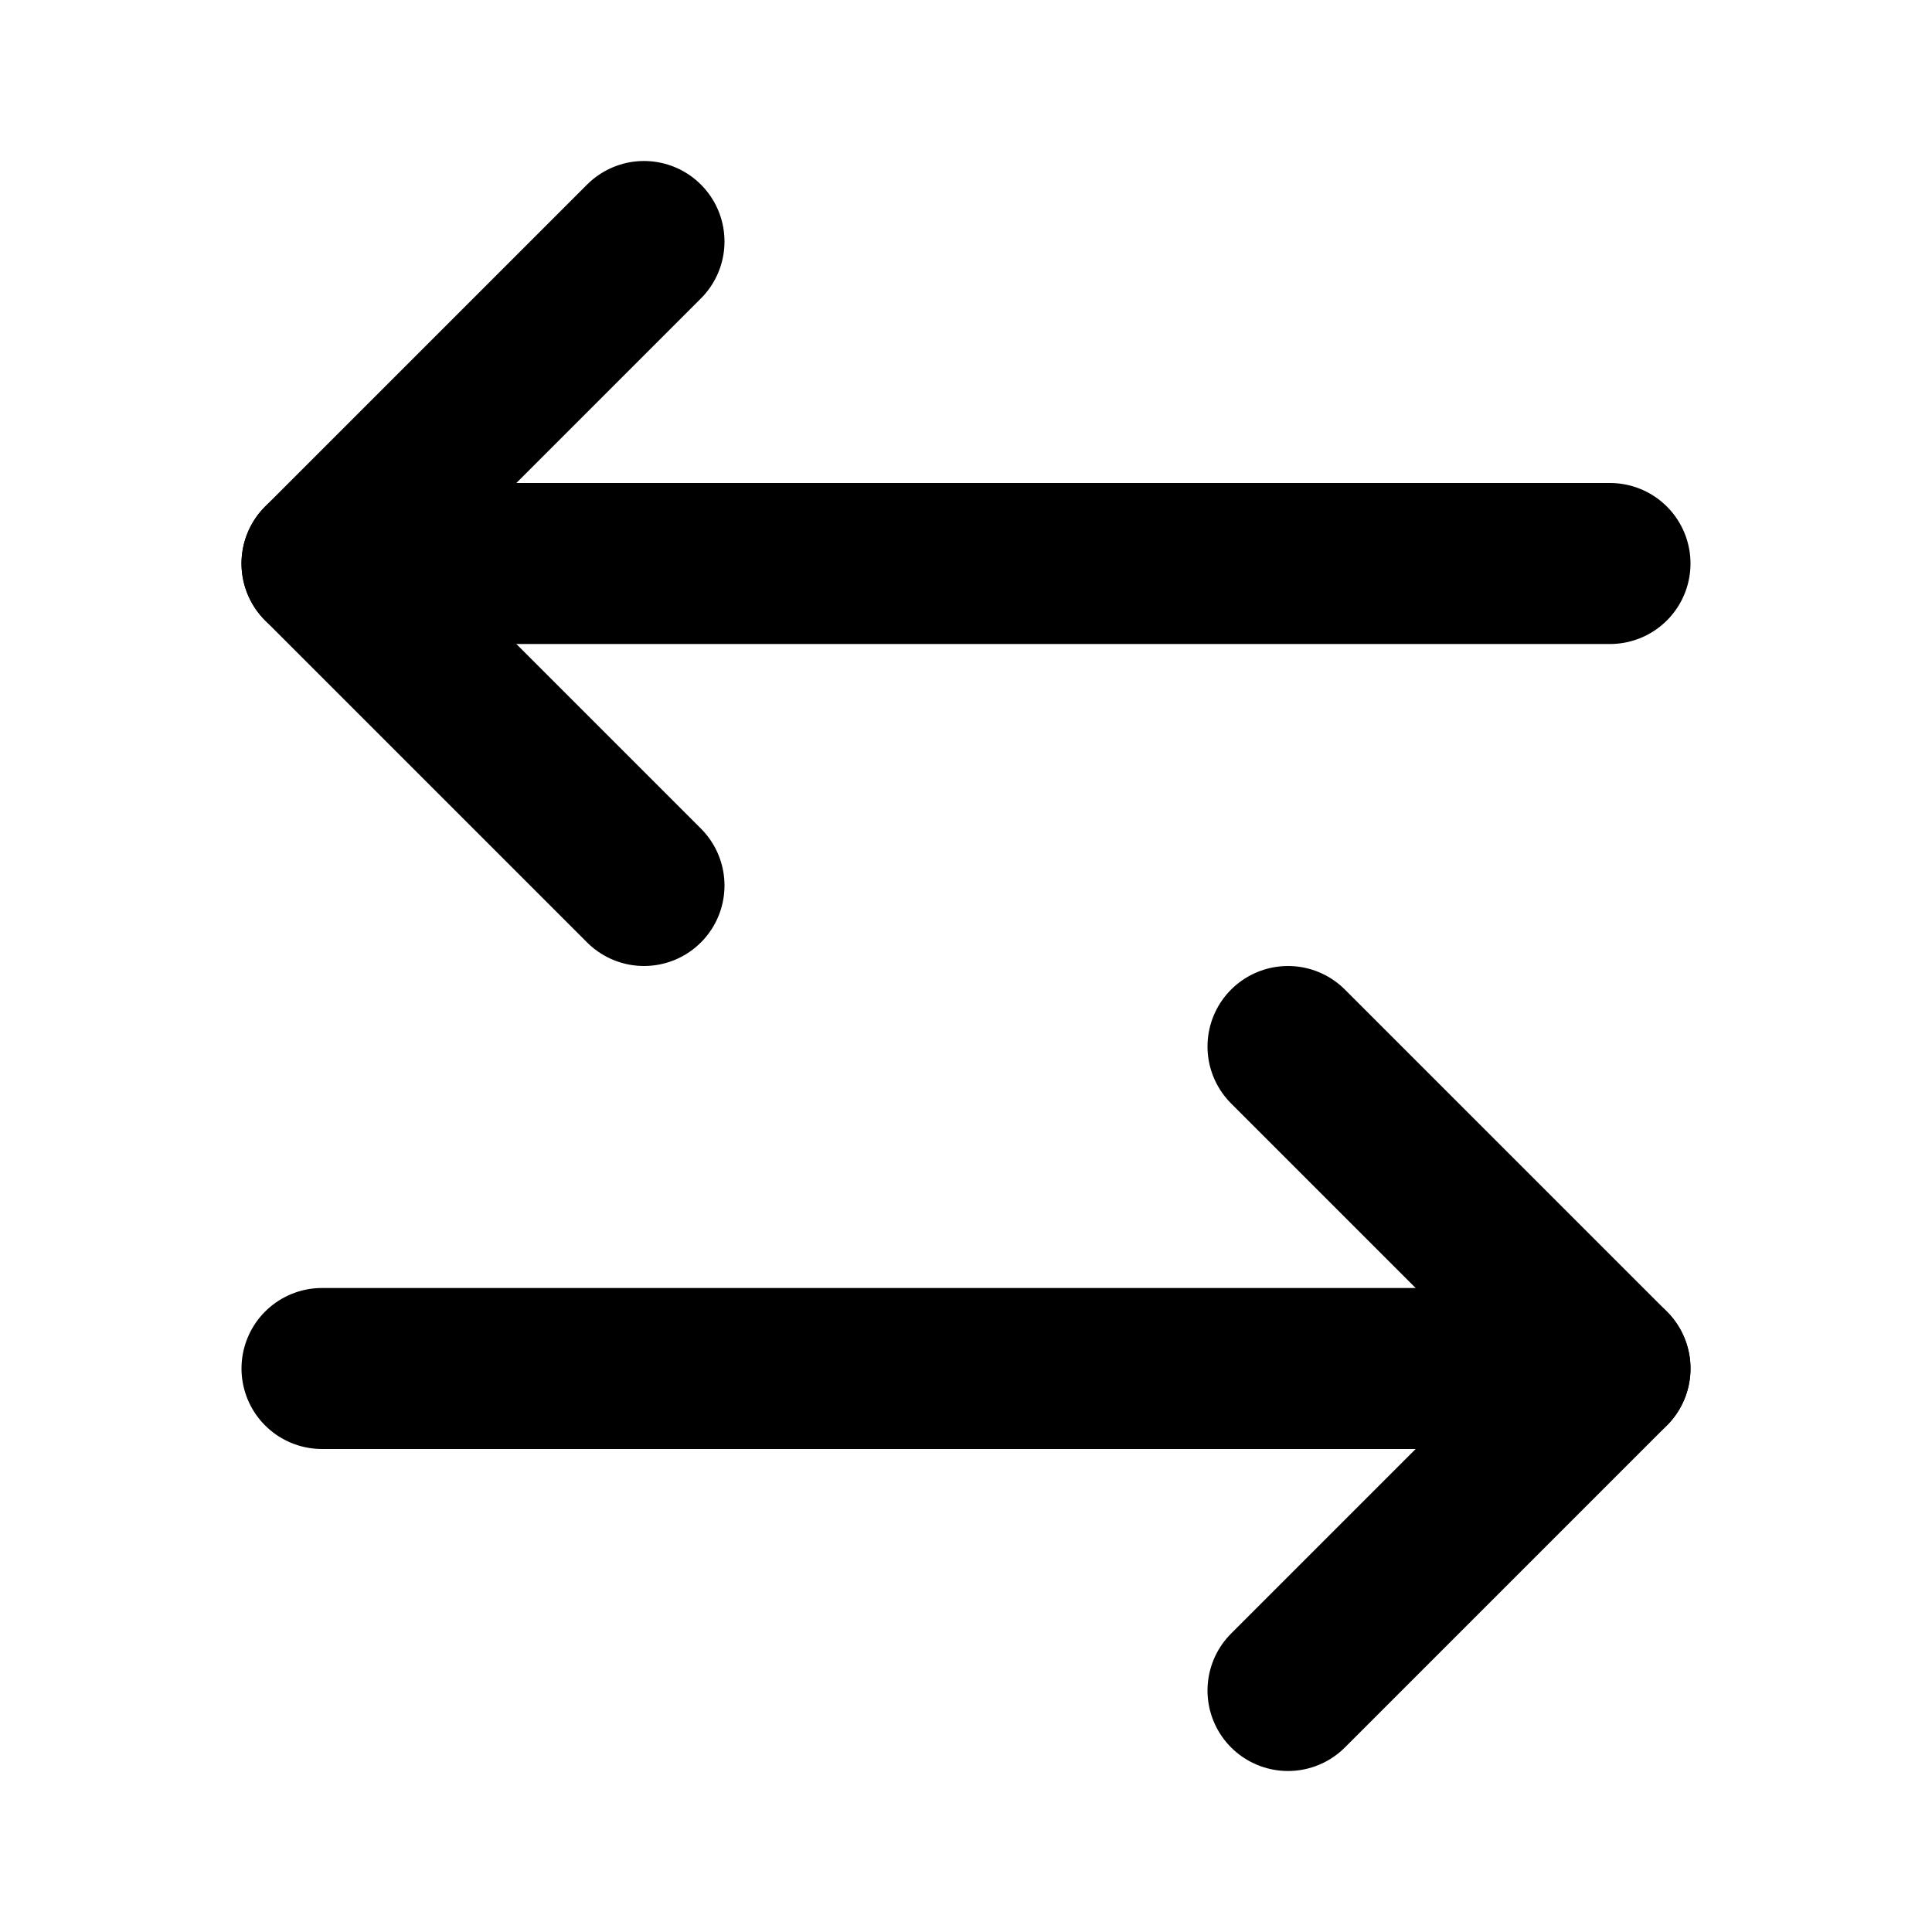
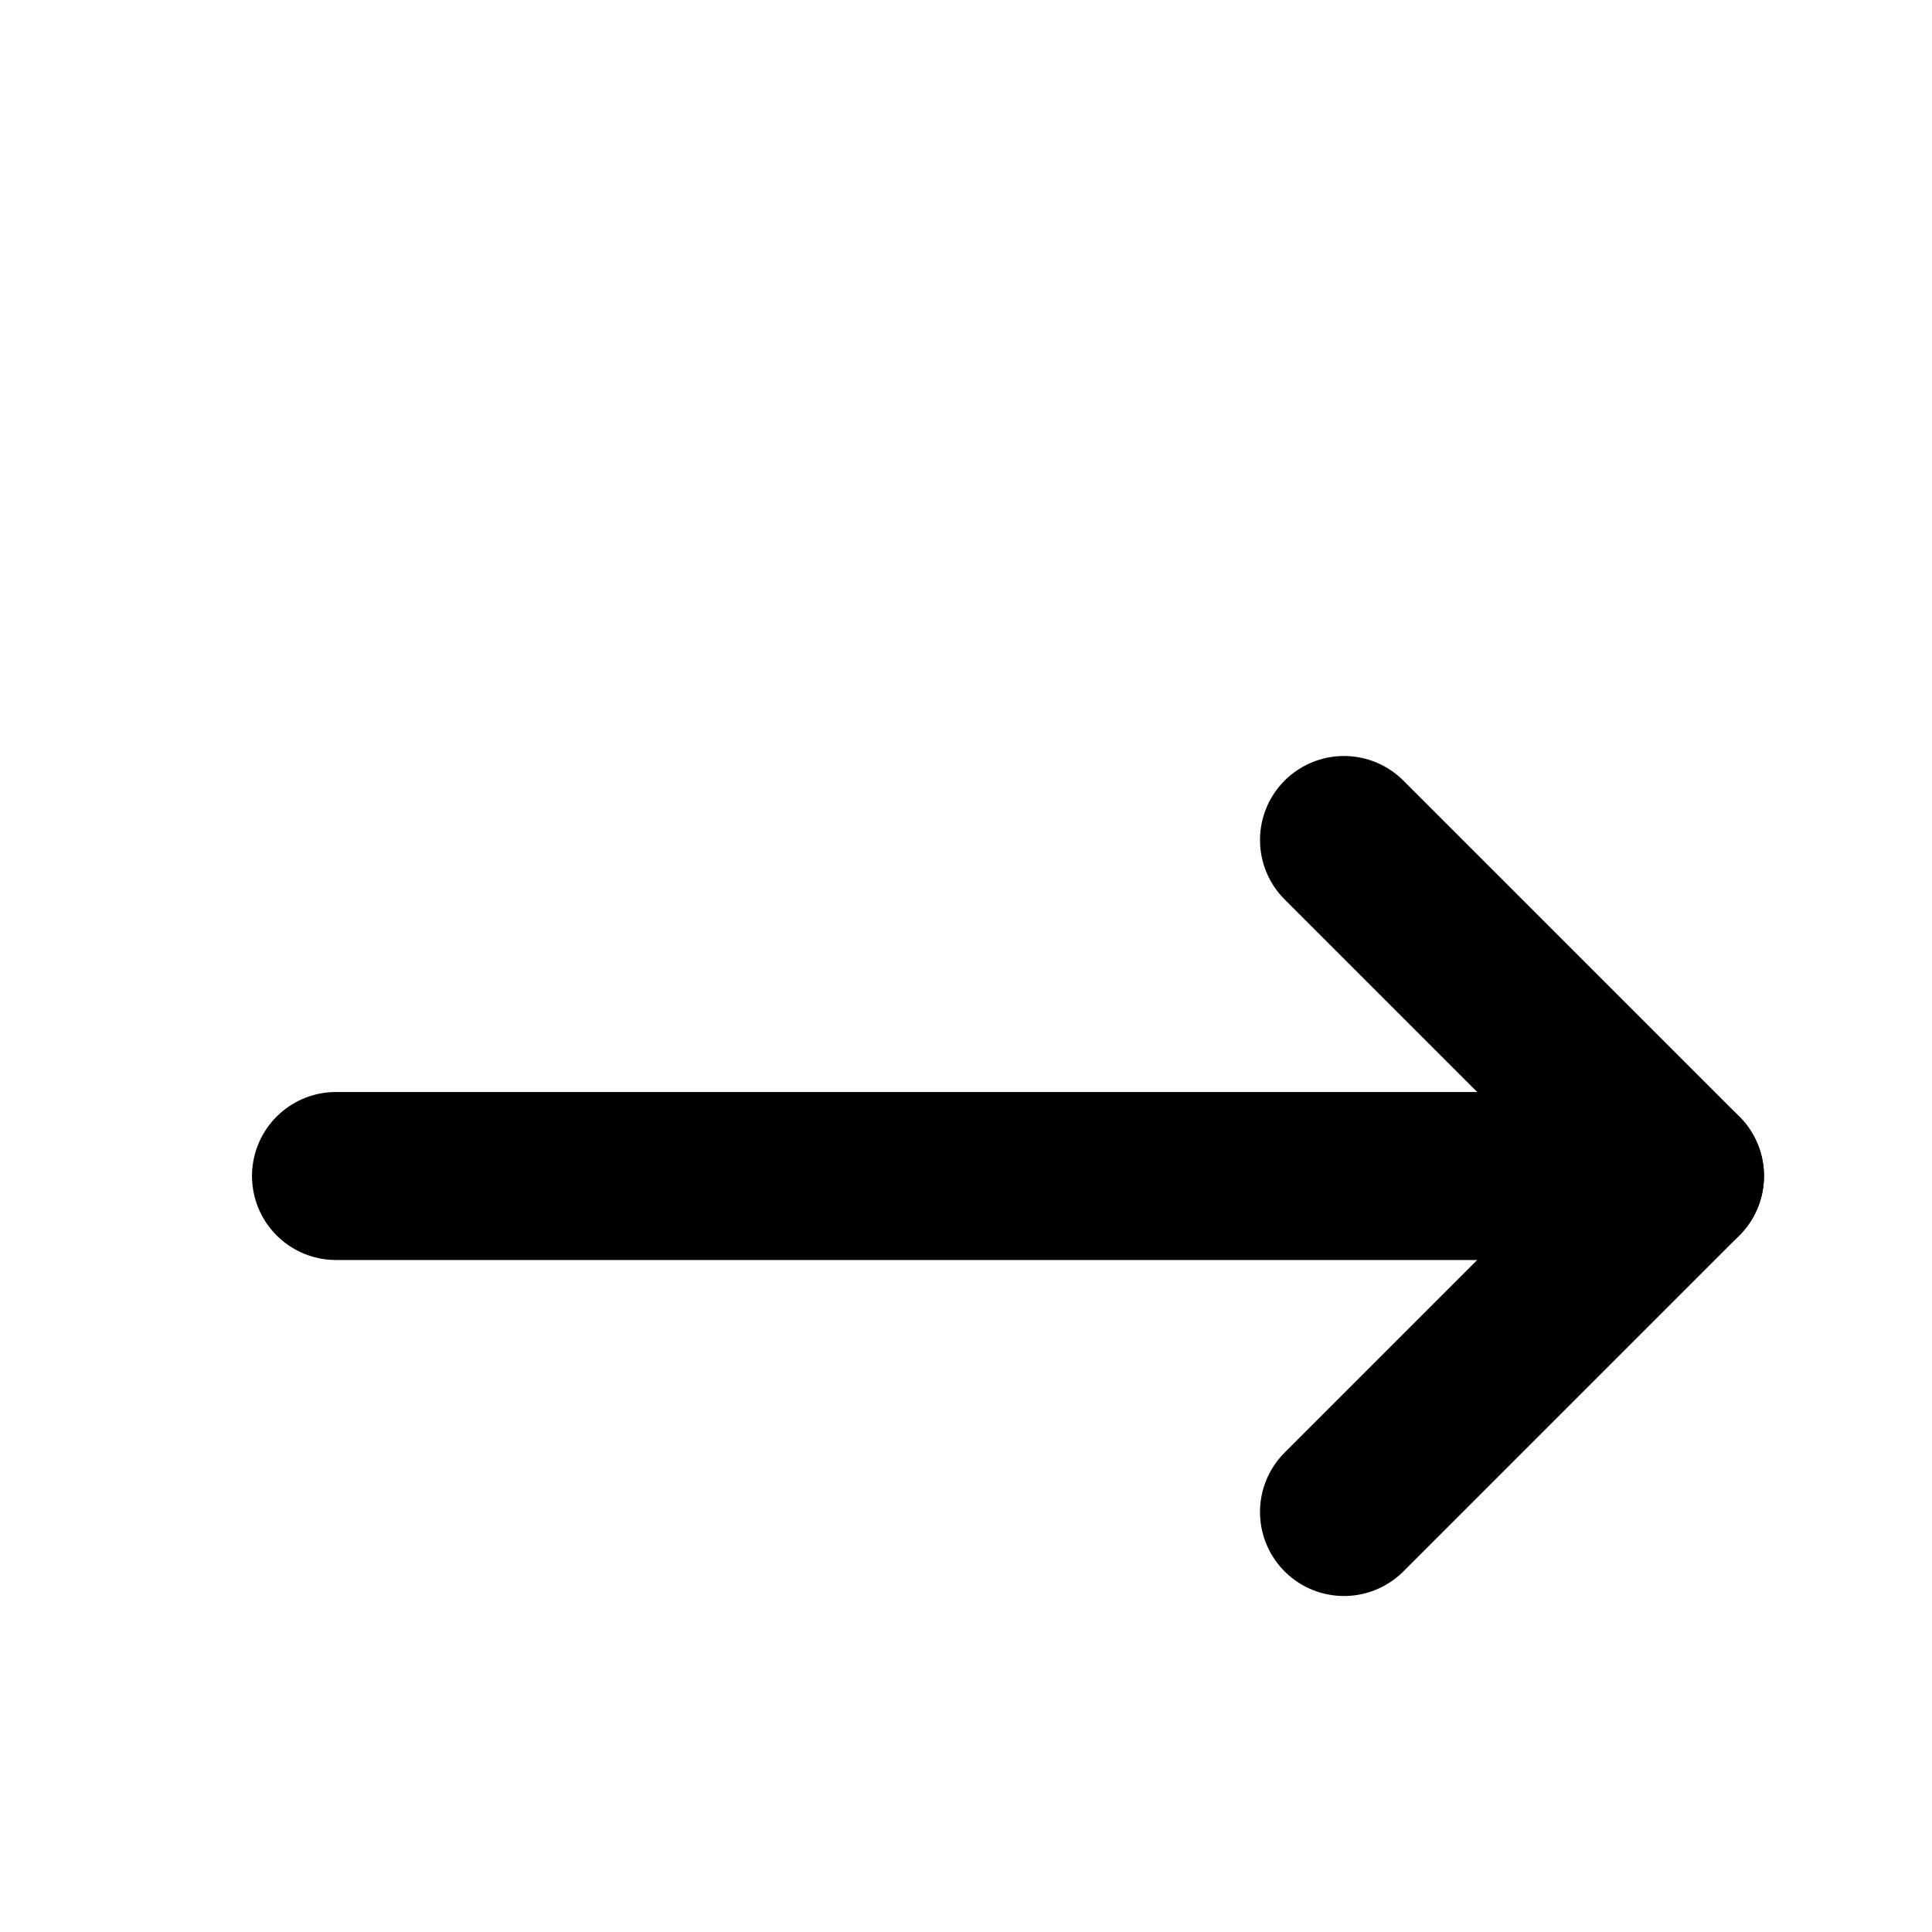
- <svg xmlns="http://www.w3.org/2000/svg" width="24" height="24" viewBox="0 0 24 24" fill="none" stroke="currentColor" stroke-width="2" stroke-linecap="round" stroke-linejoin="round" class="lucide lucide-arrow-left-right">
-   <path d="M8 3 4 7l4 4" />
-   <path d="M4 7h16" />
+ <svg xmlns="http://www.w3.org/2000/svg" width="24" height="24" viewBox="0 3 23 23" fill="none" stroke="currentColor" stroke-width="2" stroke-linecap="round" stroke-linejoin="round">
  <path d="m16 21 4-4-4-4" />
  <path d="M20 17H4" />
</svg>
